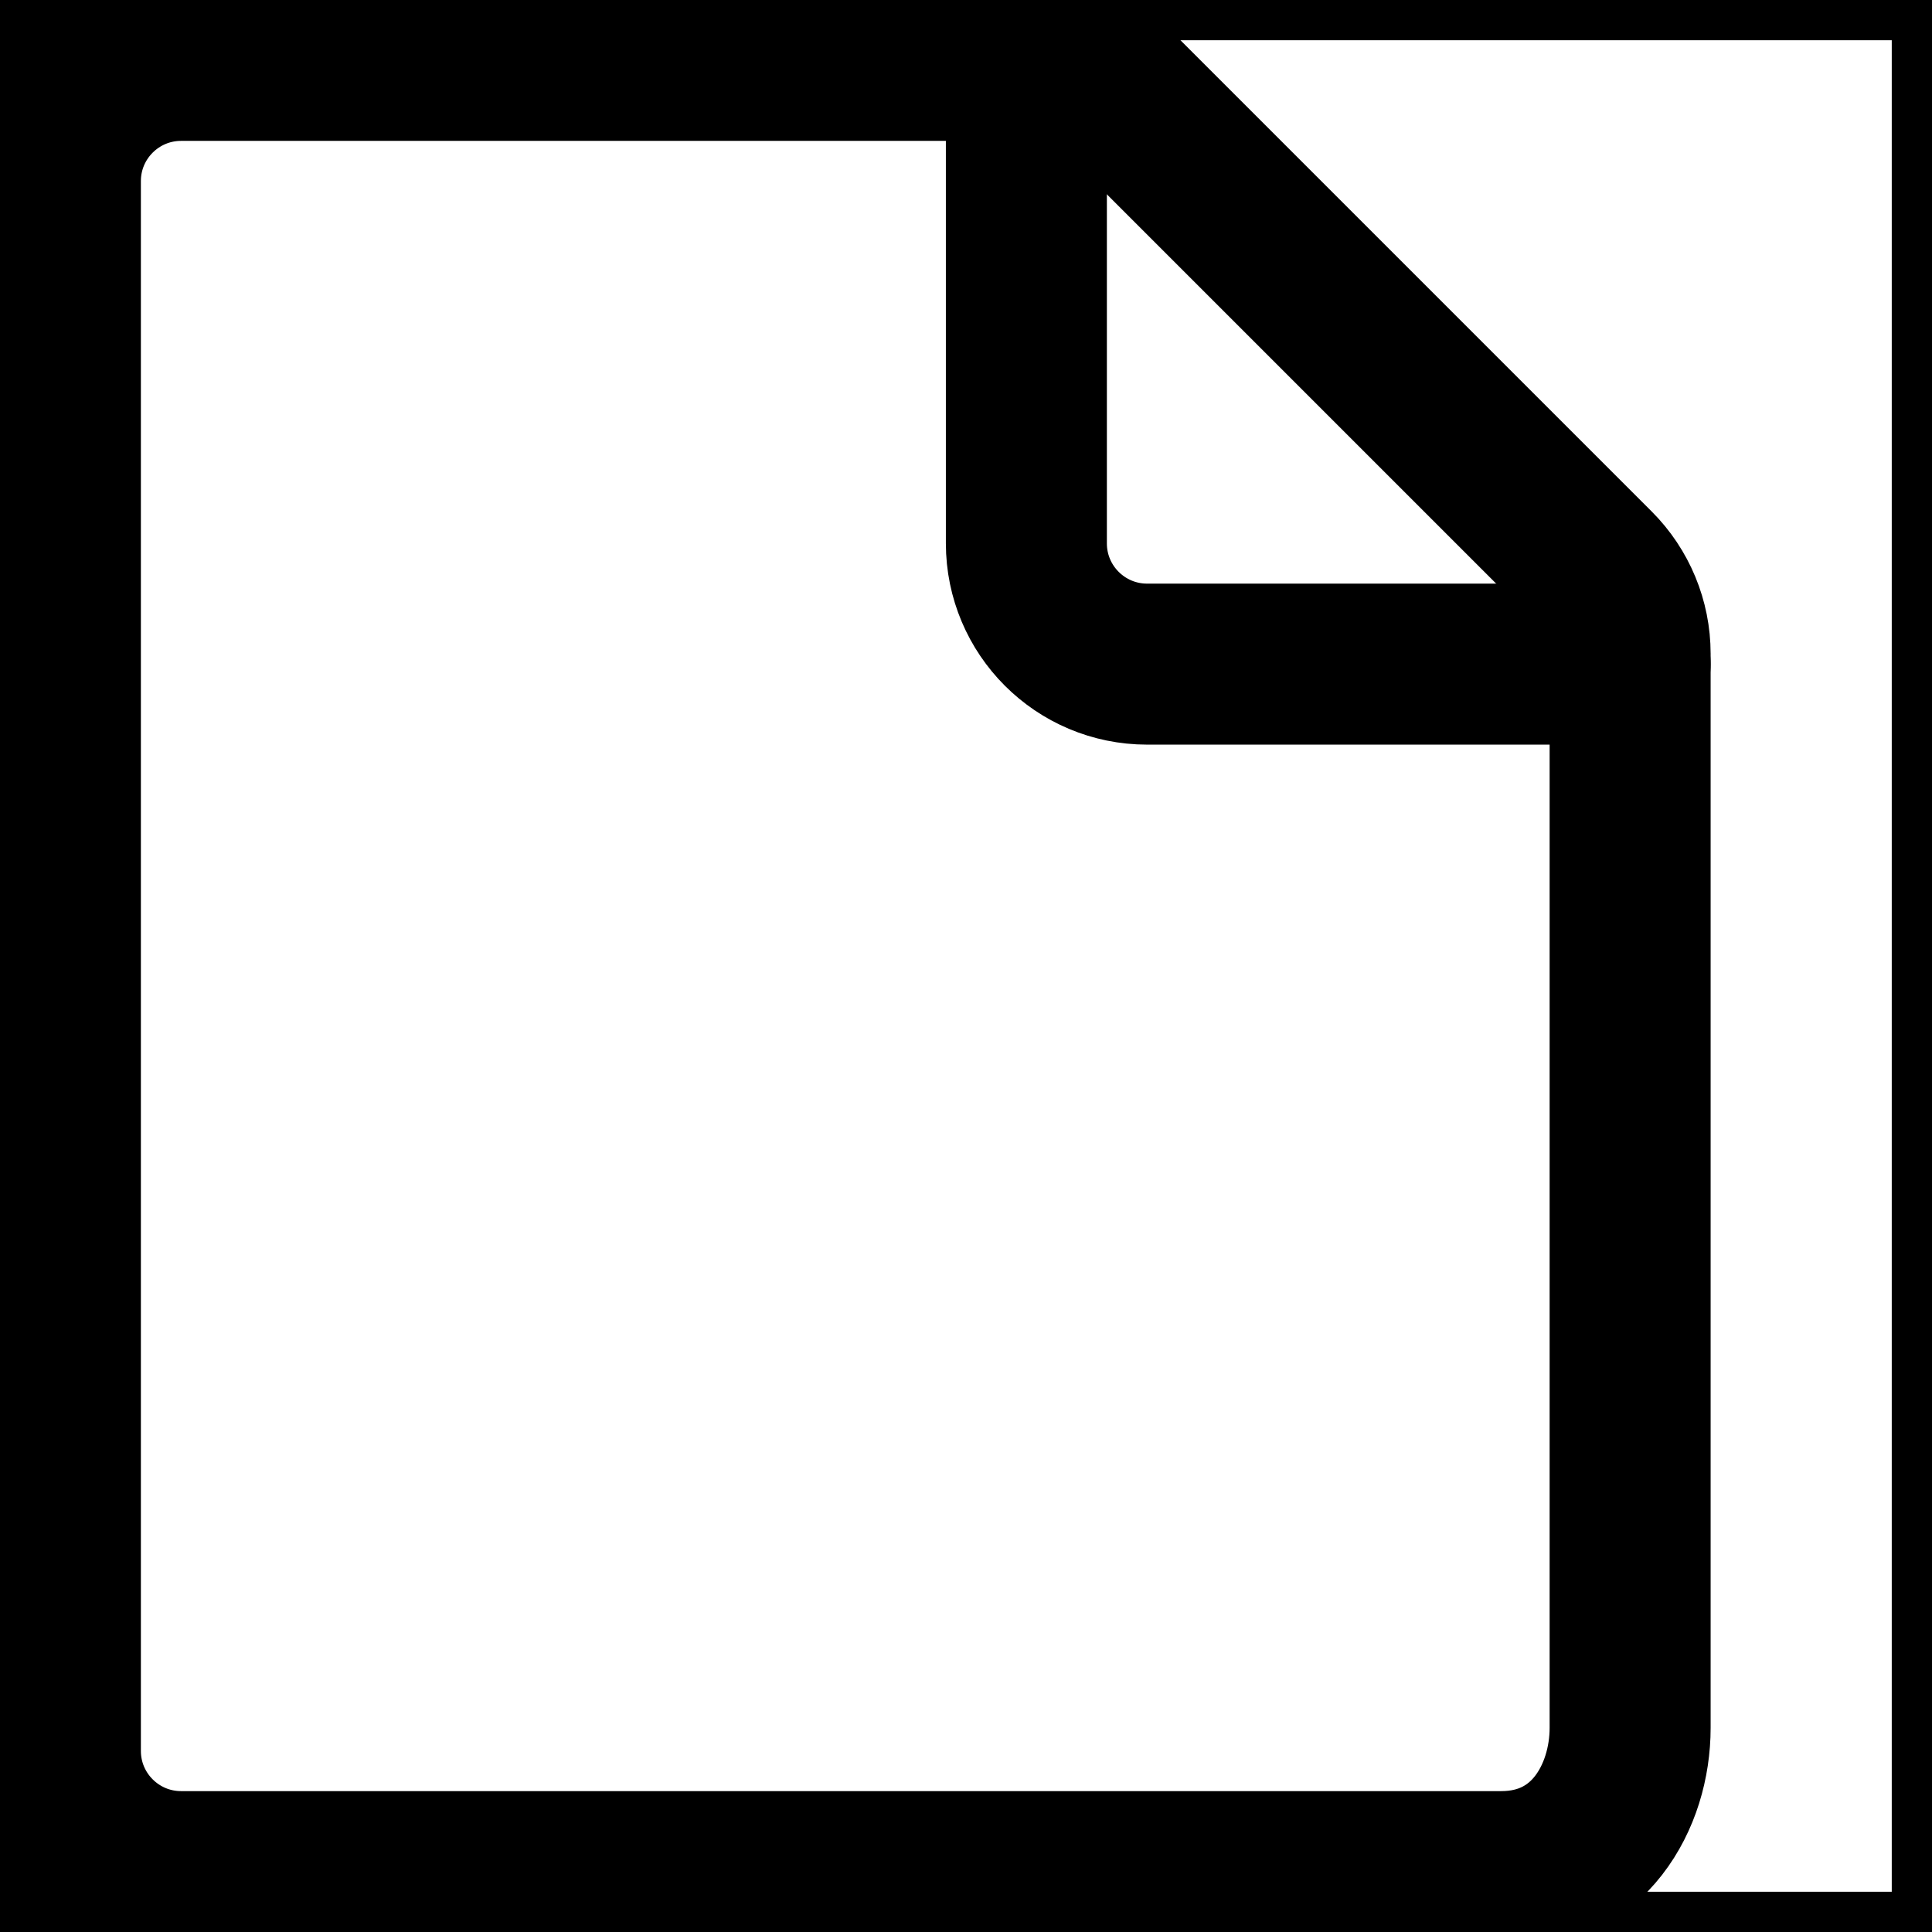
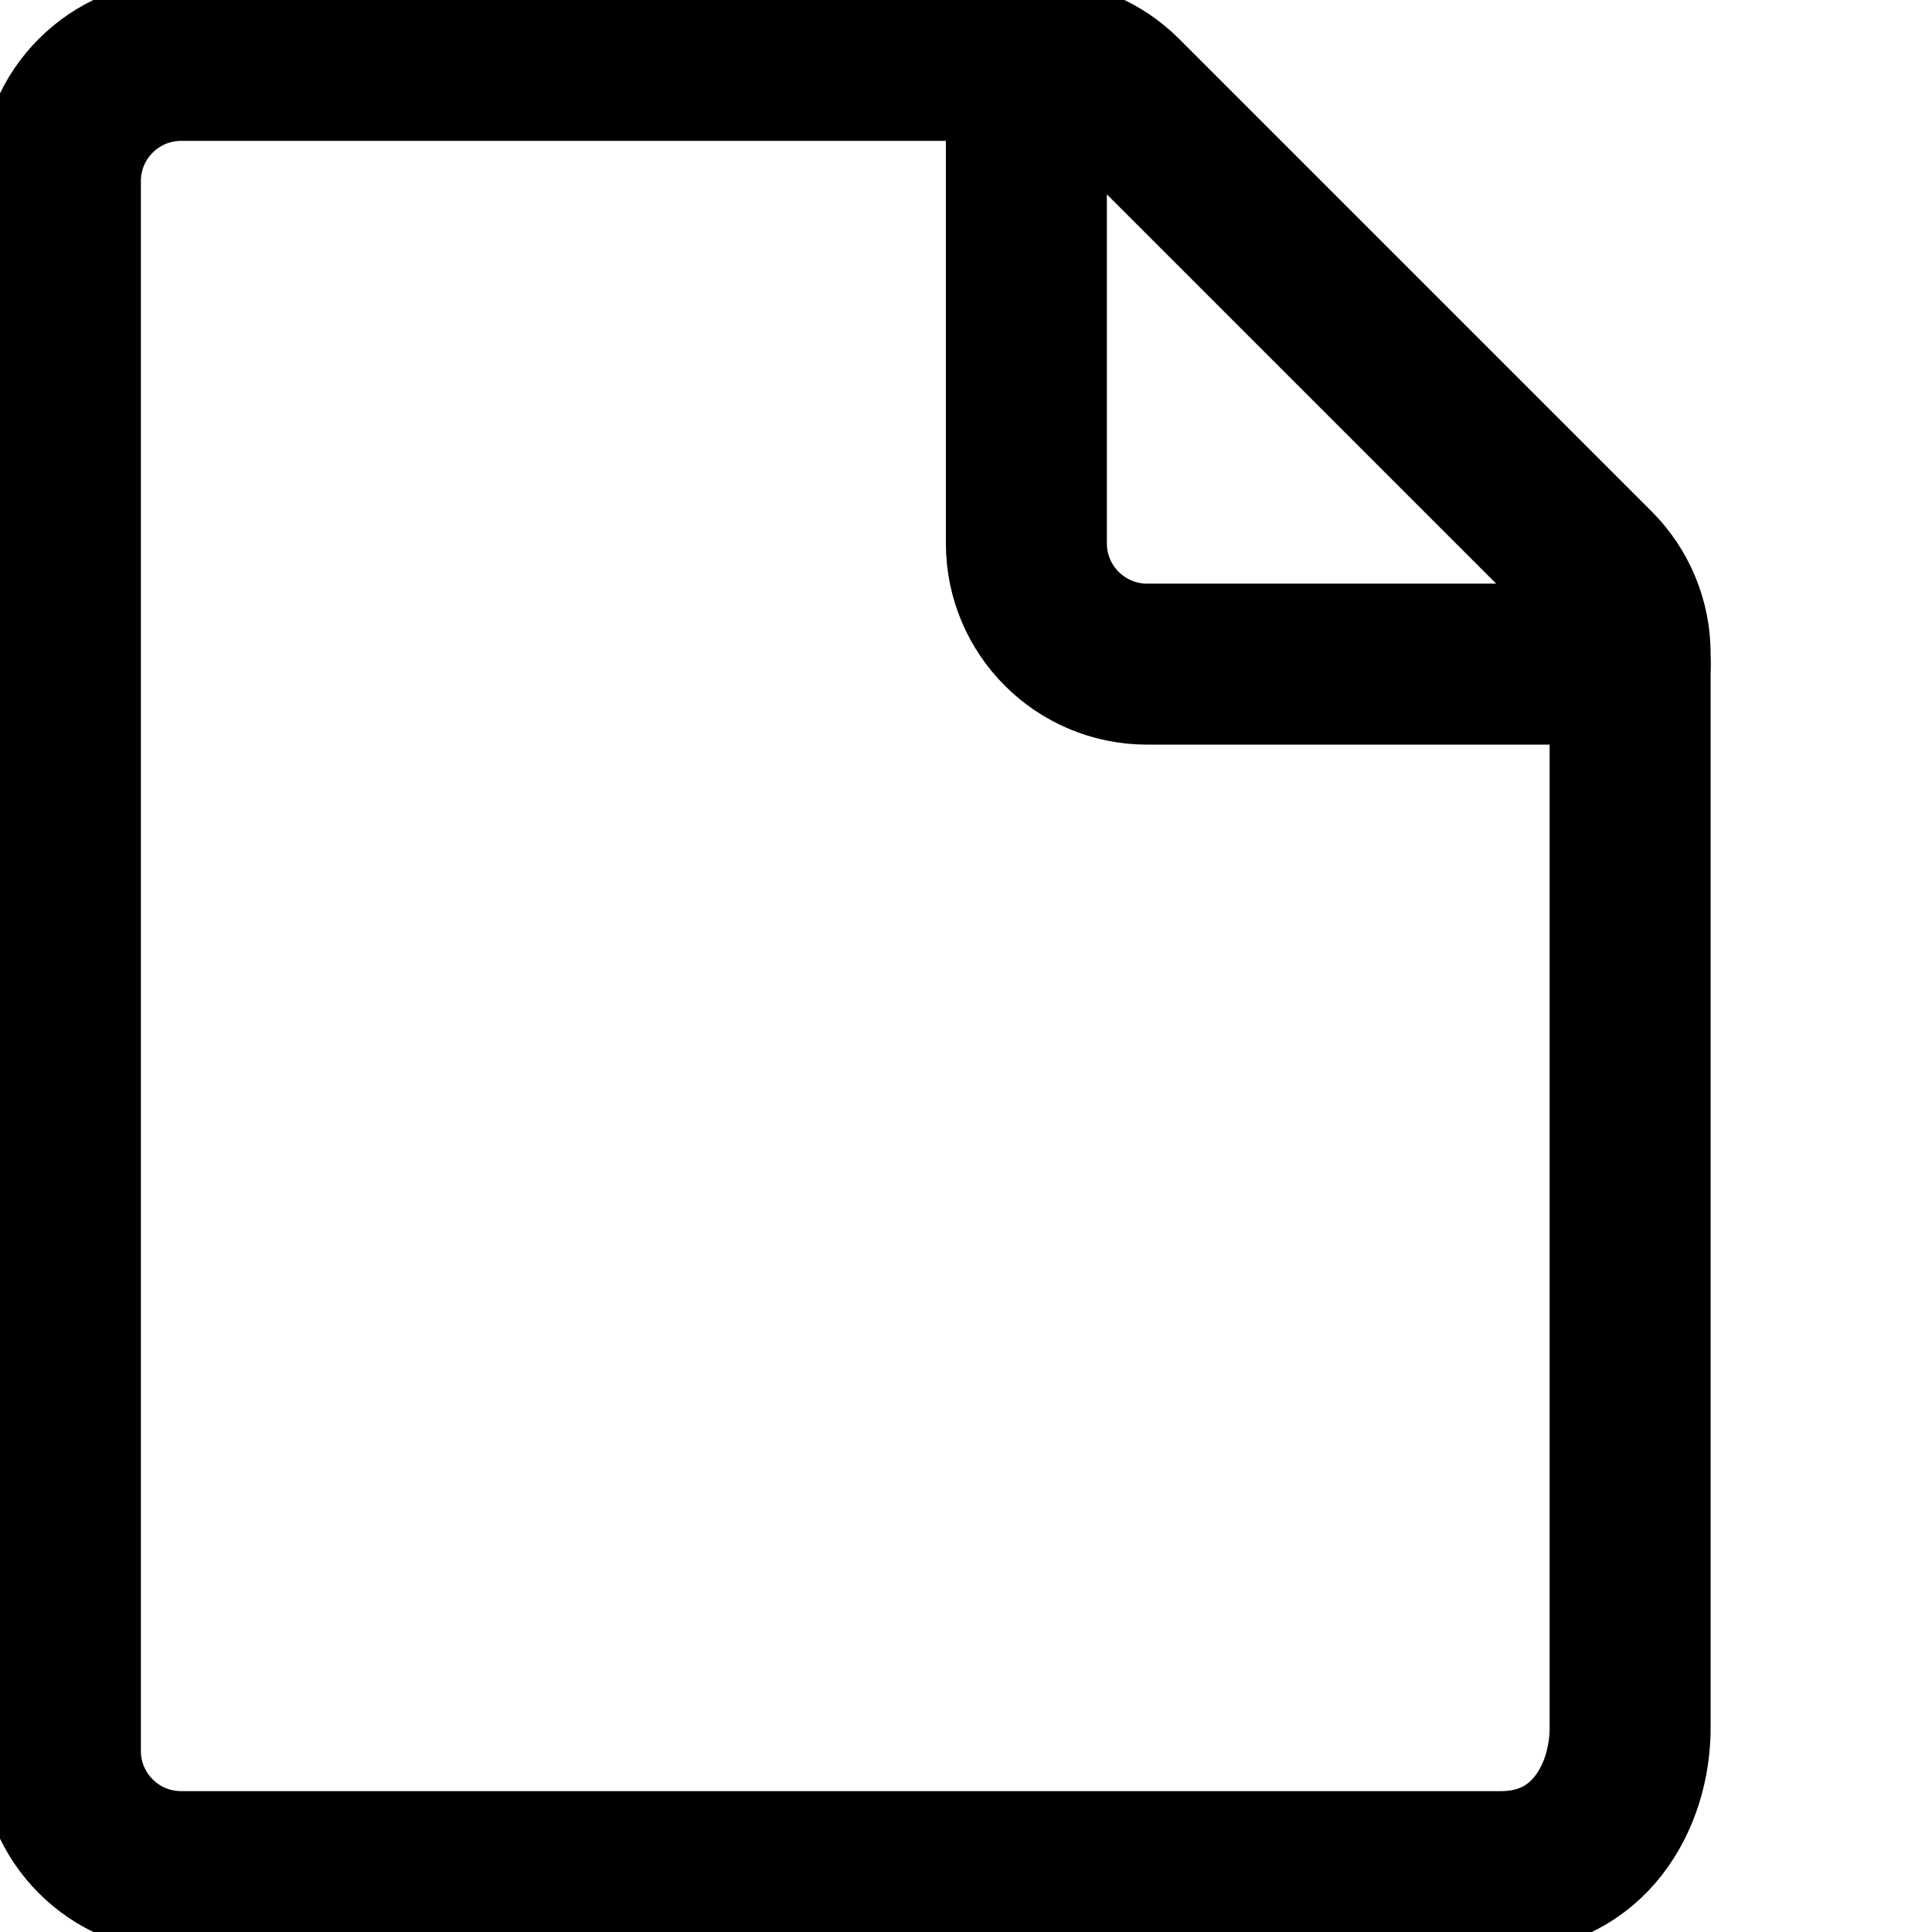
<svg fill="none" viewBox="0 0 24 24" stroke="currentColor" aria-hidden="true">
-   <path stroke-linecap="round" stroke-linejoin="round" stroke-width="2" d="M18.647 23.25H2.25a1.5 1.5 0 0 1-1.5-1.5V2.25a1.5 1.5 0 0 1 1.5-1.5h10.629a1.5 1.5 0 0 1 1.06.439l5.872 5.872a1.5 1.5 0 0 1 .439 1.06v13.343c0 .854-.514 1.786-1.603 1.786Z" />
-   <path stroke-linecap="round" stroke-linejoin="round" stroke-width="2" d="M20.25 8.25h-6a1.5 1.5 0 0 1-1.5-1.5v-6" />
-   <path d="M0 0h24v24H0V0Z" />
+   <g stroke-linecap="round" stroke-linejoin="round" stroke-width="2">
+     <path d="M18.647 23.25H2.25a1.5 1.5 0 0 1-1.5-1.5V2.25a1.5 1.5 0 0 1 1.5-1.5h10.629a1.5 1.5 0 0 1 1.06.439l5.872 5.872a1.5 1.5 0 0 1 .439 1.06v13.343c0 .854-.514 1.786-1.603 1.786Z" />
+     <path d="M20.25 8.25h-6a1.5 1.5 0 0 1-1.5-1.5v-6" />
+   </g>
</svg>
